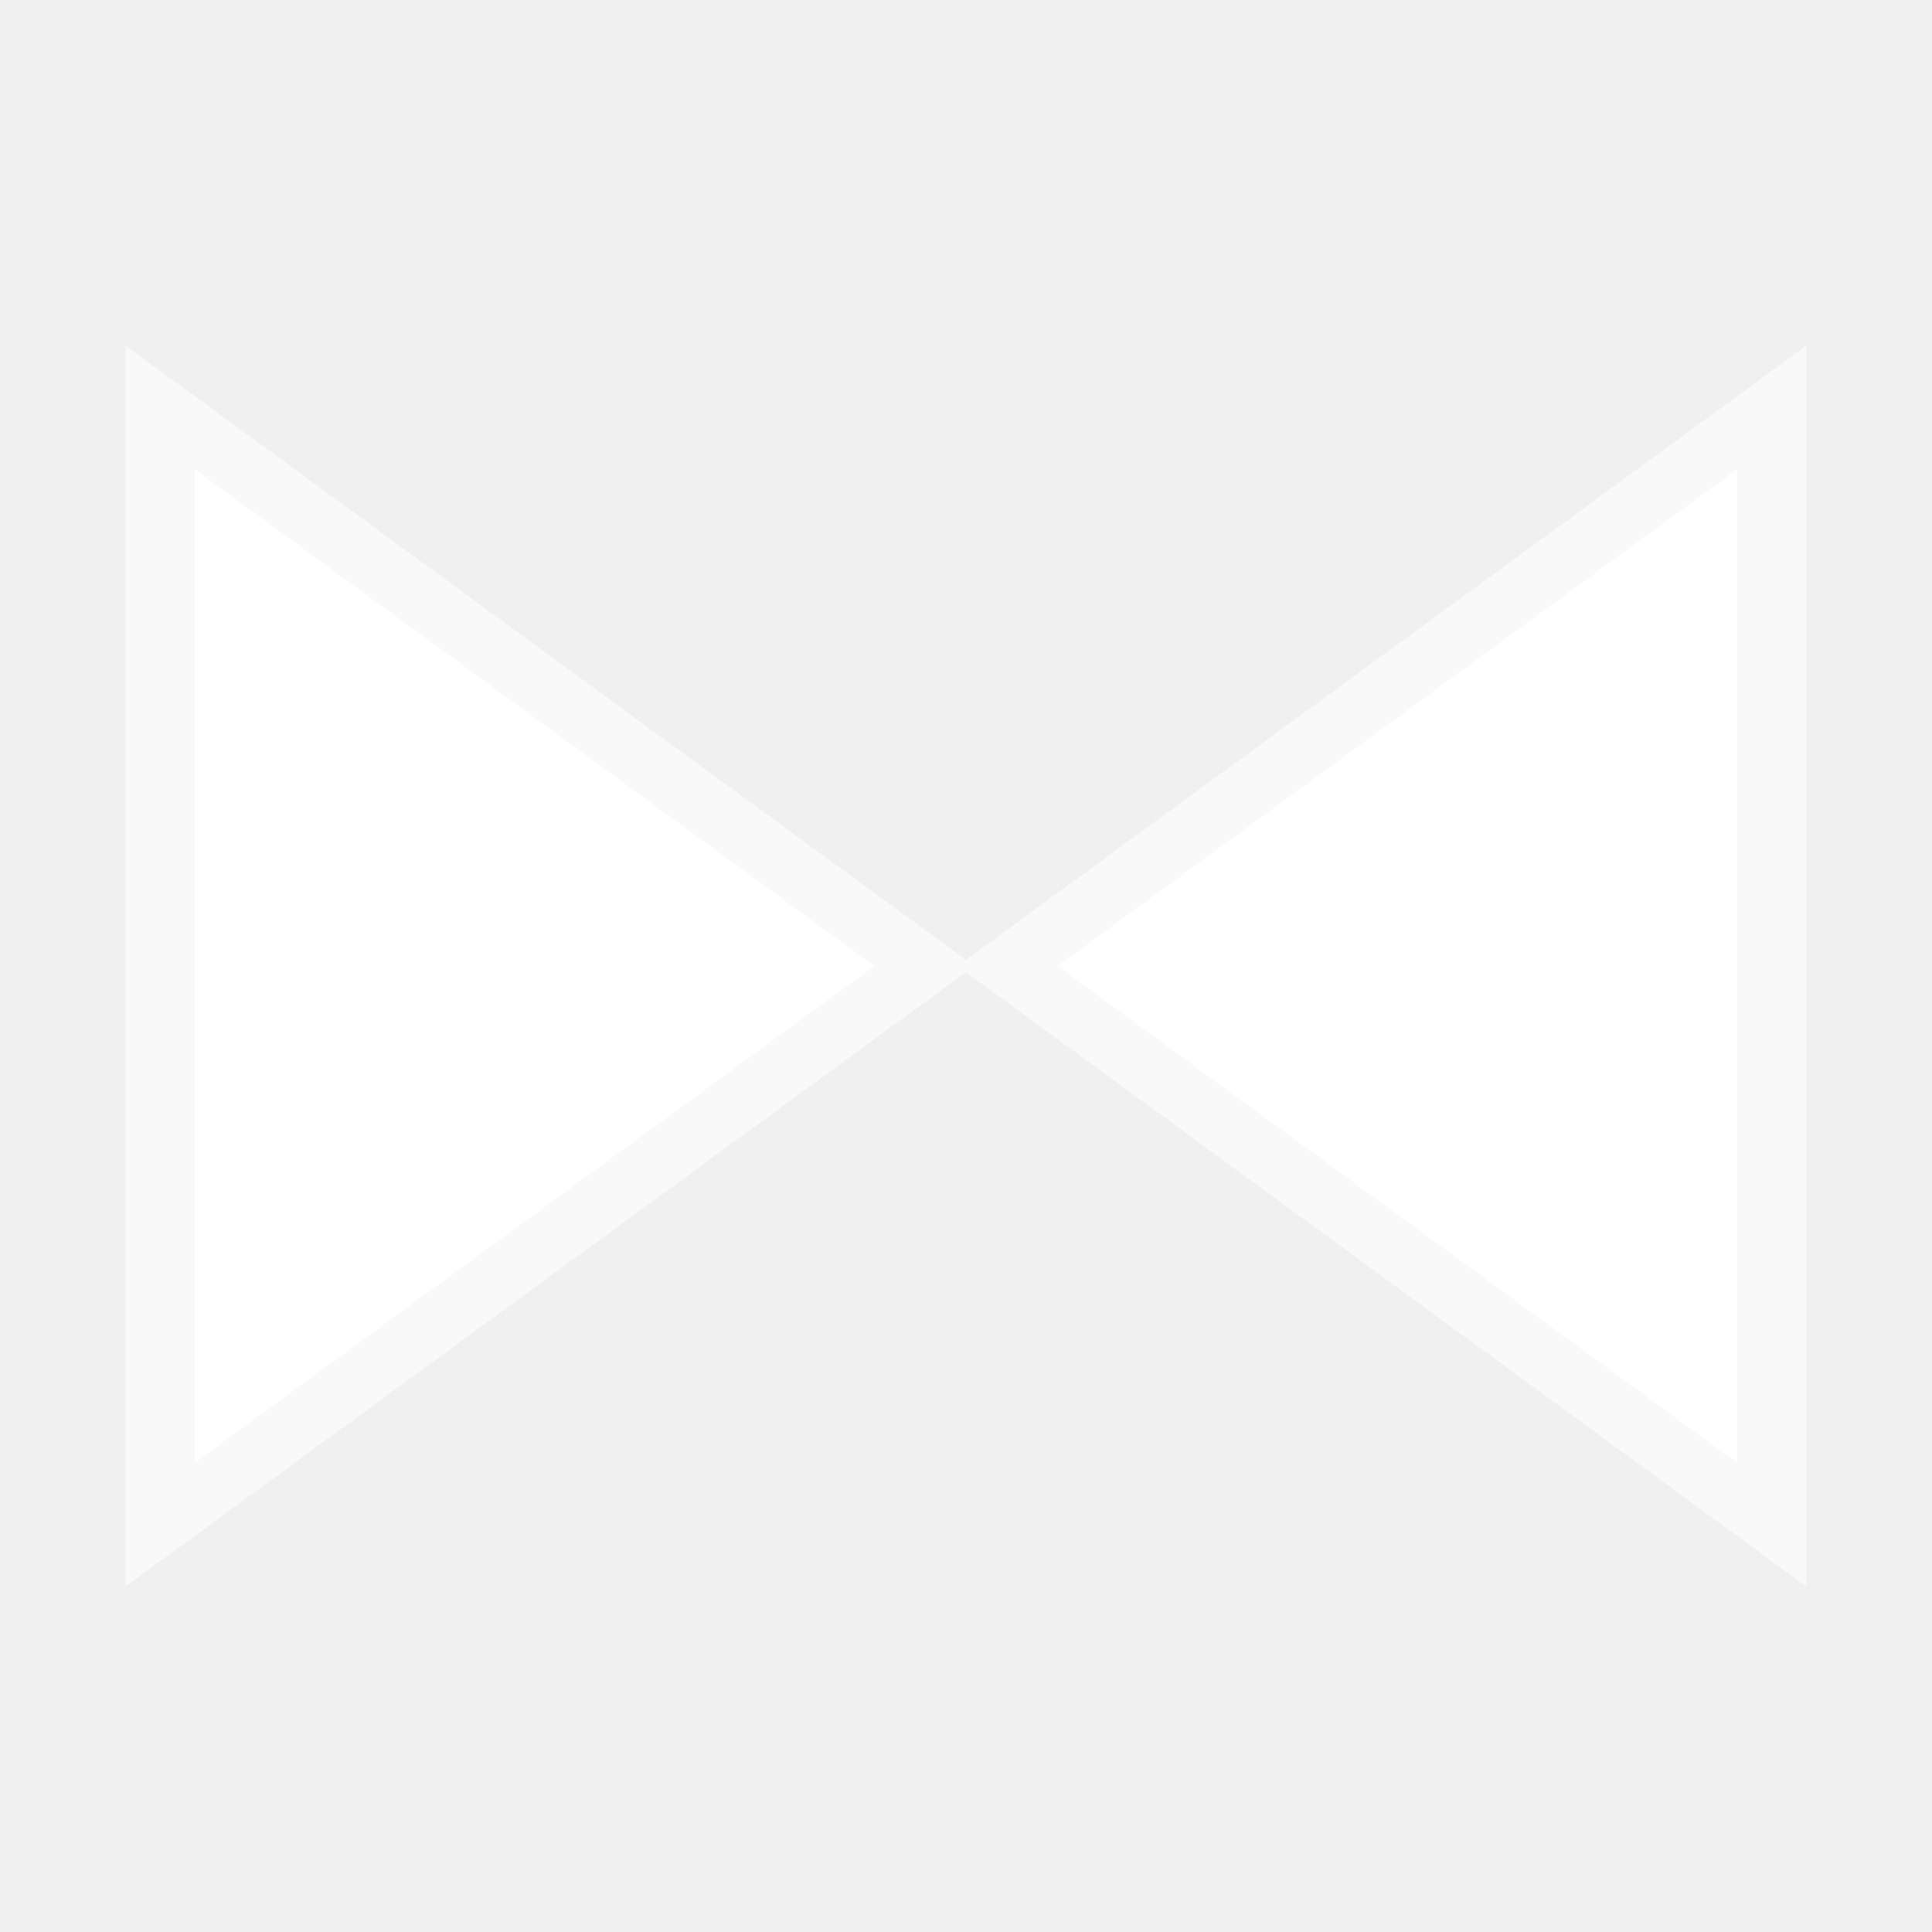
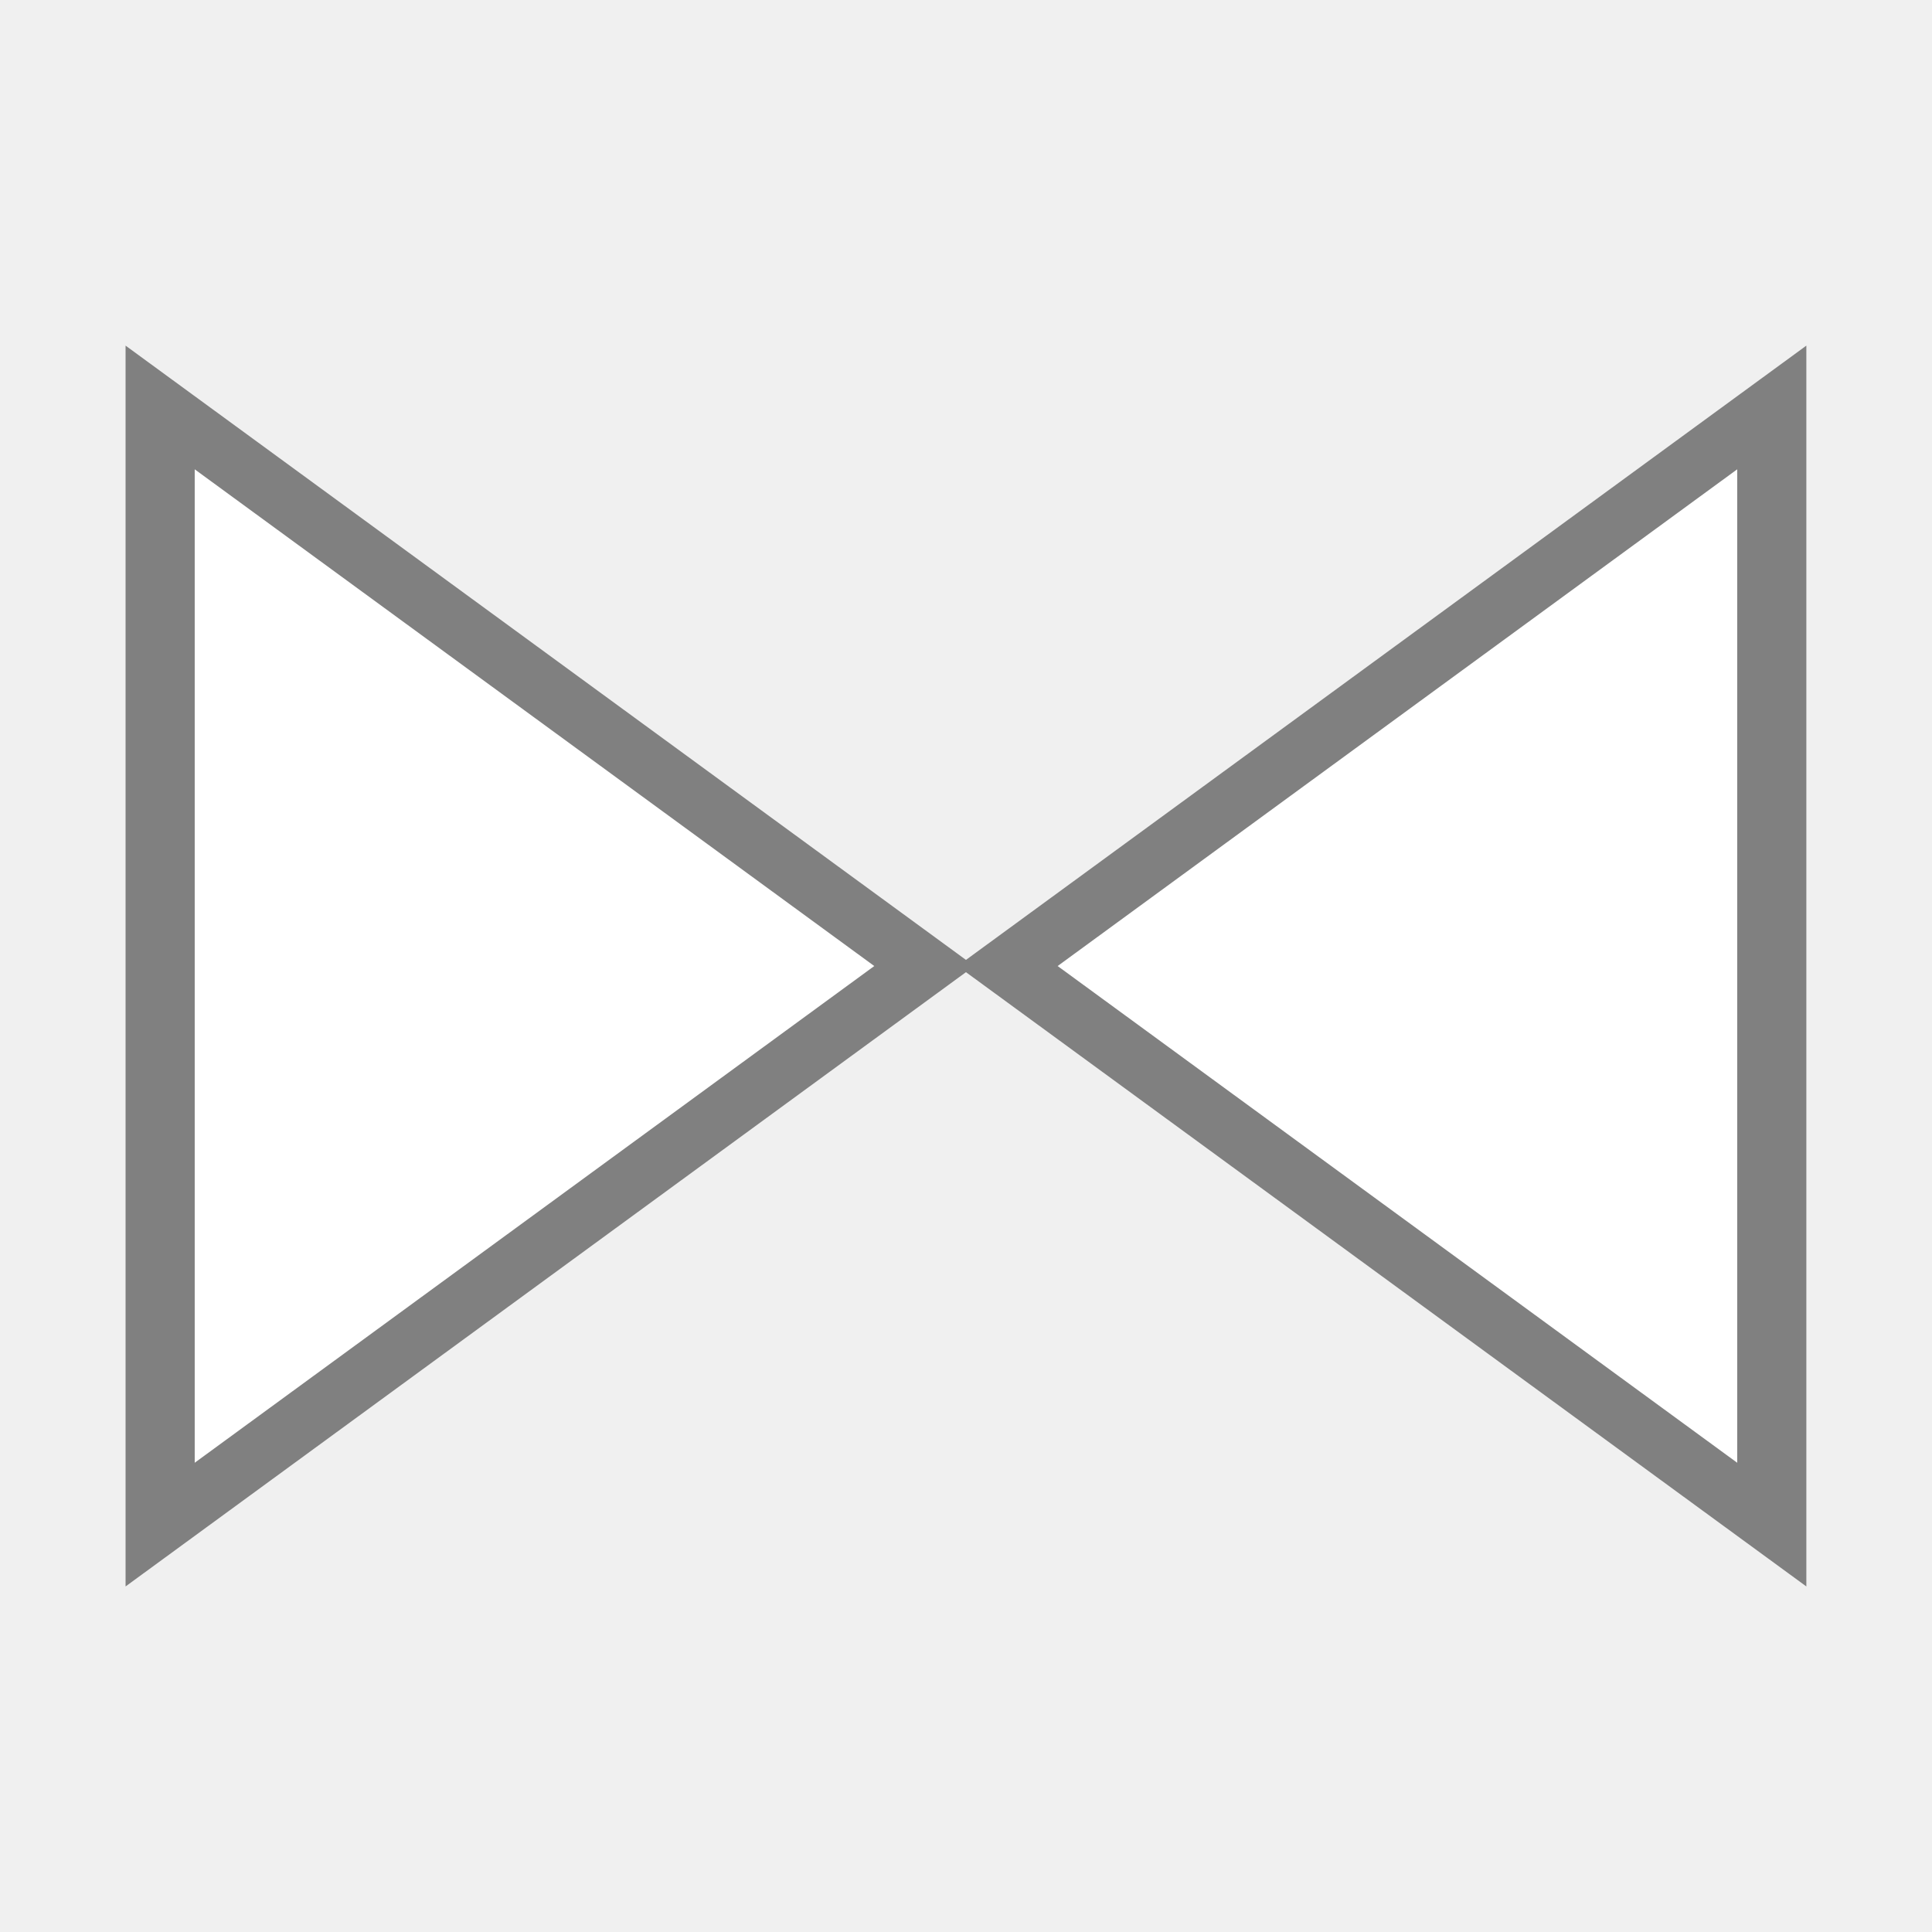
<svg xmlns="http://www.w3.org/2000/svg" width="32" height="32" viewBox="0 0 8.467 8.467" version="1.1" id="svg8" style="enable-background:new">
  <defs id="defs2">
    <marker orient="auto" refY="0" refX="0" id="Arrow1Lend" style="overflow:visible">
      <path id="path843" d="M 0,0 5,-5 -12.5,0 5,5 Z" style="fill-rule:evenodd;stroke:#000000;stroke-width:1pt" transform="matrix(-0.8,0,0,-0.8,-10,0)" />
    </marker>
  </defs>
  <g id="layer1" transform="translate(0,-288.5333)">
-     <g id="g2" transform="matrix(1,0,0,0.764971,0.1068271,68.73907)" style="stroke-width:1.143;fill:#ffffff;stroke:#f9f9f9">
-       <path style="fill:#ffffff;stroke:#f9f9f9;stroke-width:0.303px;stroke-linecap:butt;stroke-linejoin:miter;stroke-opacity:1" d="m 0.595,289.658 v 6.4 l 3.349,-3.2 z" id="path1" />
-       <path style="fill:#ffffff;stroke:#f9f9f9;stroke-width:0.303px;stroke-linecap:butt;stroke-linejoin:miter;stroke-opacity:1" d="m 7.658,289.658 v 6.4 l -3.349,-3.2 z" id="path2" />
+     <g id="g2" transform="matrix(1,0,0,0.764971,0.1068271,68.73907)" style="stroke-width:1.143;fill:#ffffff;stroke:#808080">
+       <path style="fill:#ffffff;stroke:#808080;stroke-width:0.303px;stroke-linecap:butt;stroke-linejoin:miter;stroke-opacity:1" d="m 0.595,289.658 v 6.4 l 3.349,-3.2 z" id="path1" />
+       <path style="fill:#ffffff;stroke:#808080;stroke-width:0.303px;stroke-linecap:butt;stroke-linejoin:miter;stroke-opacity:1" d="m 7.658,289.658 v 6.4 l -3.349,-3.2 z" id="path2" />
    </g>
  </g>
</svg>
